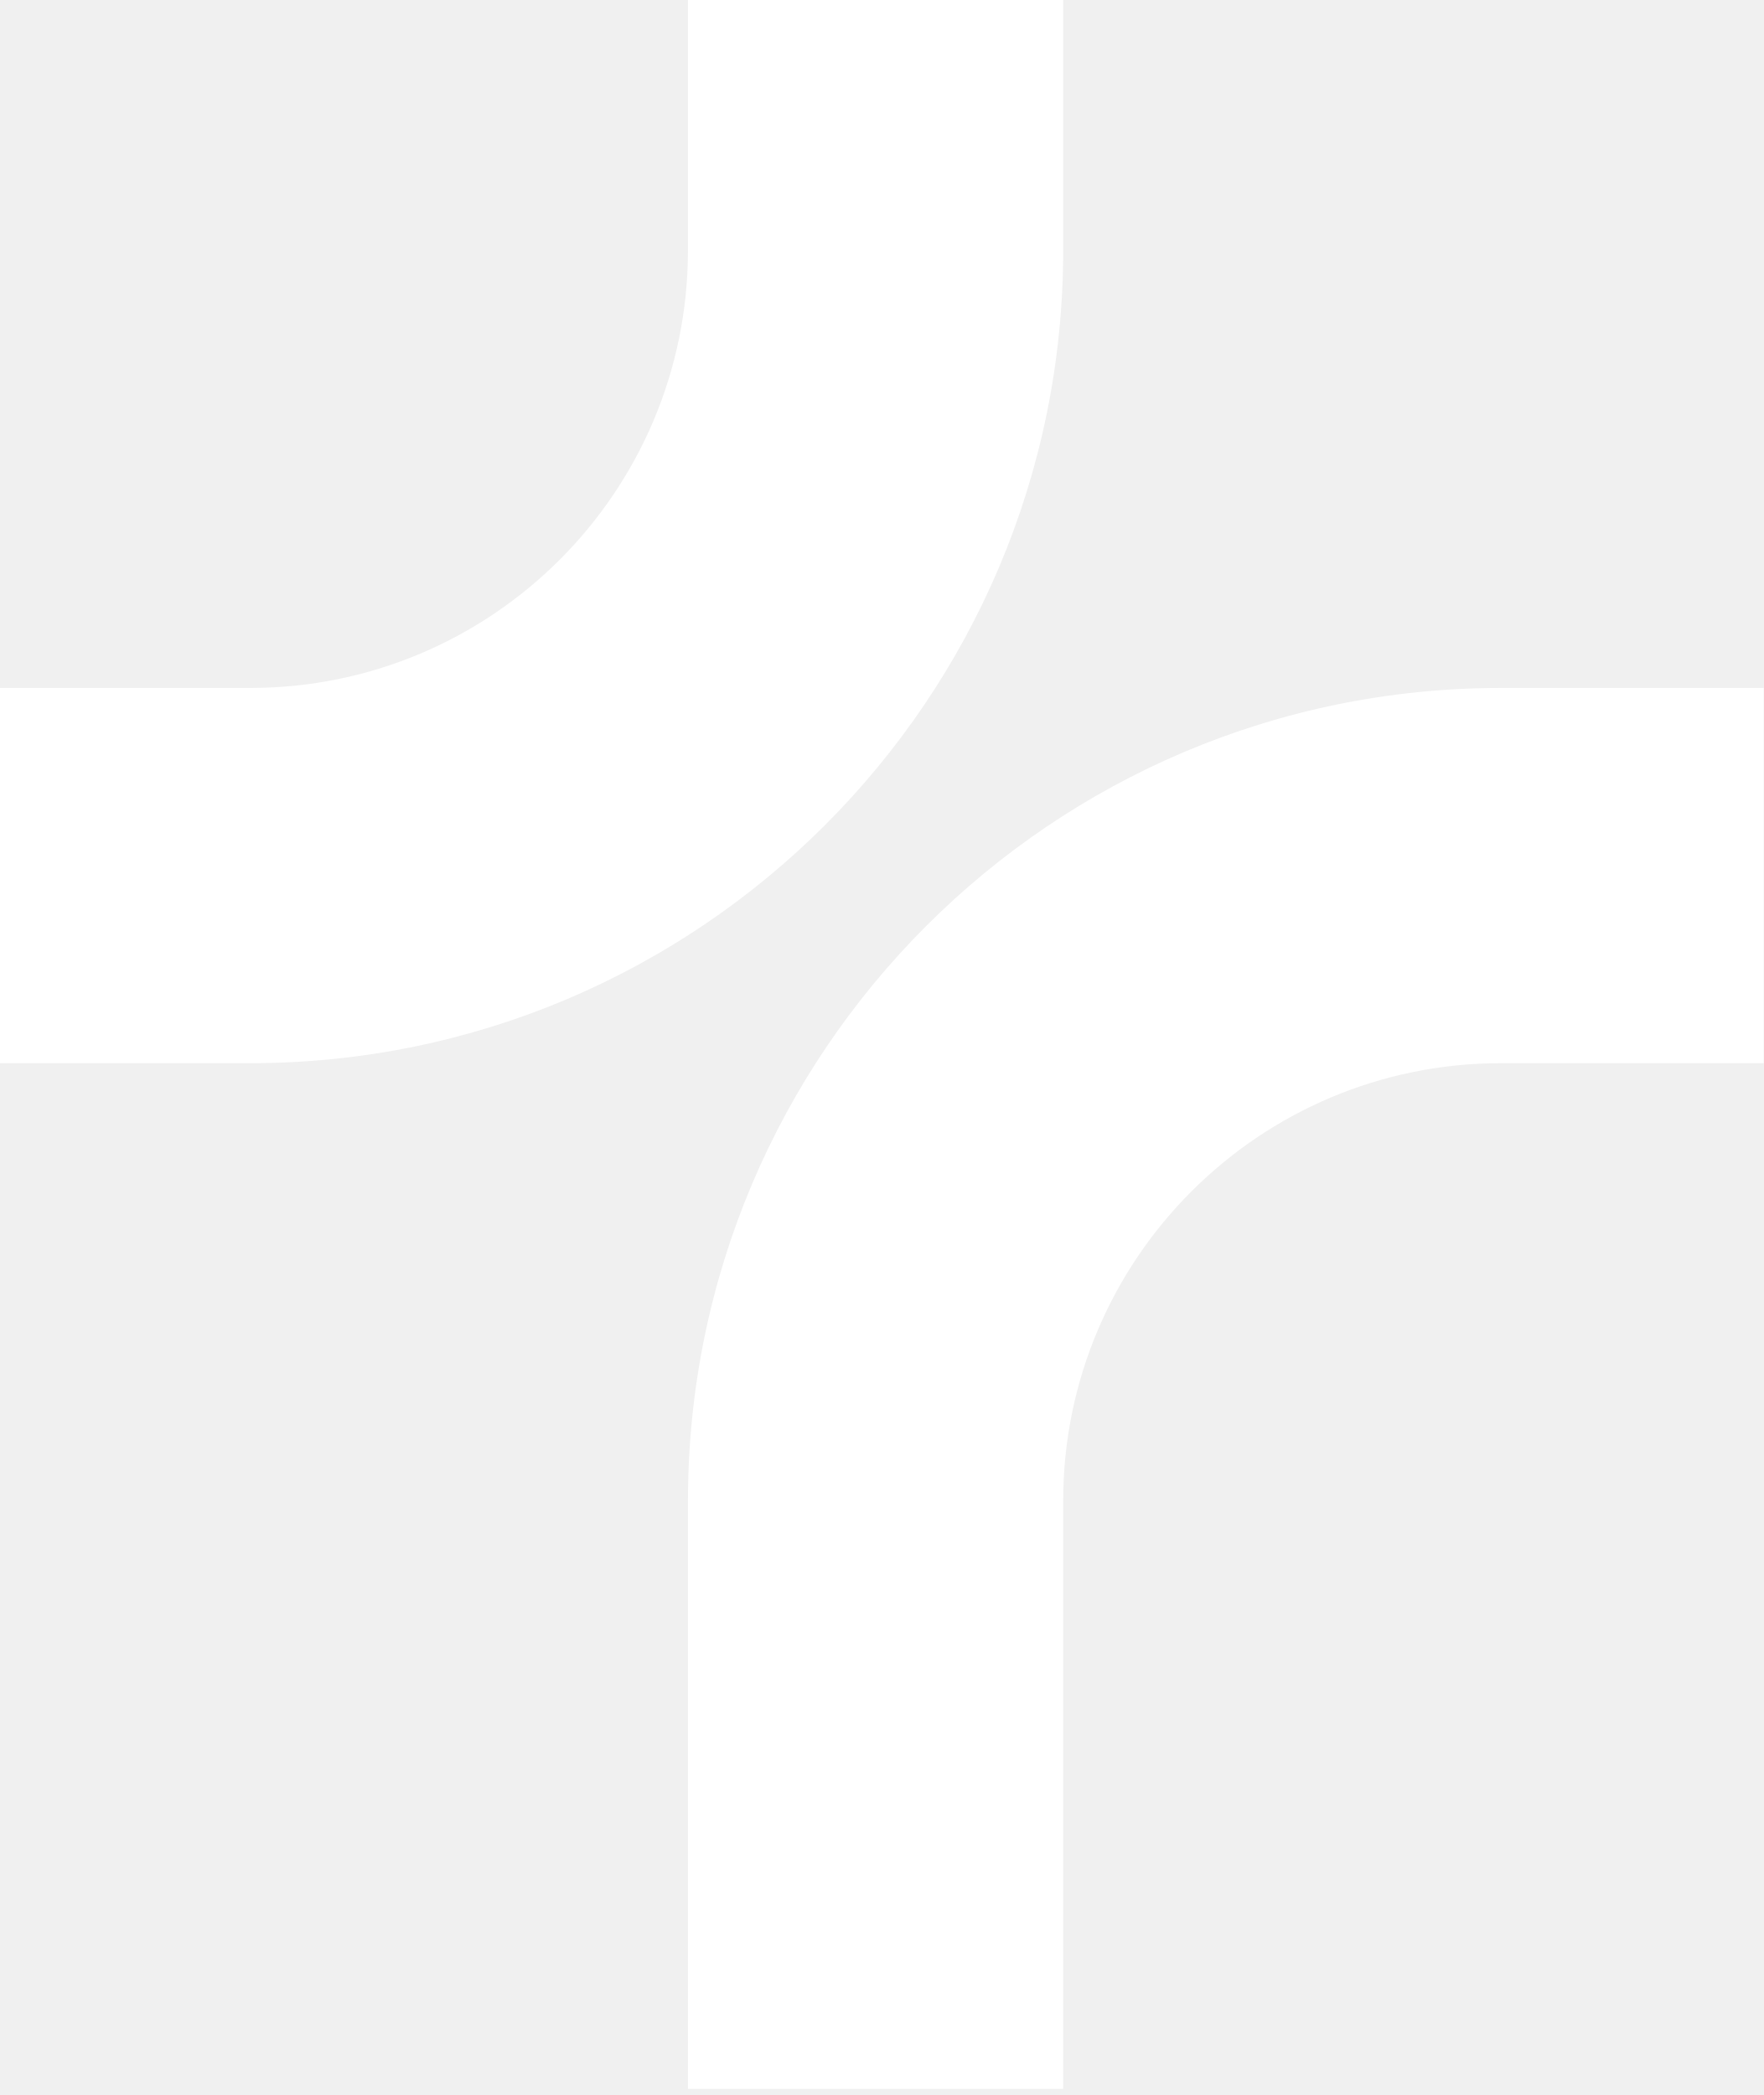
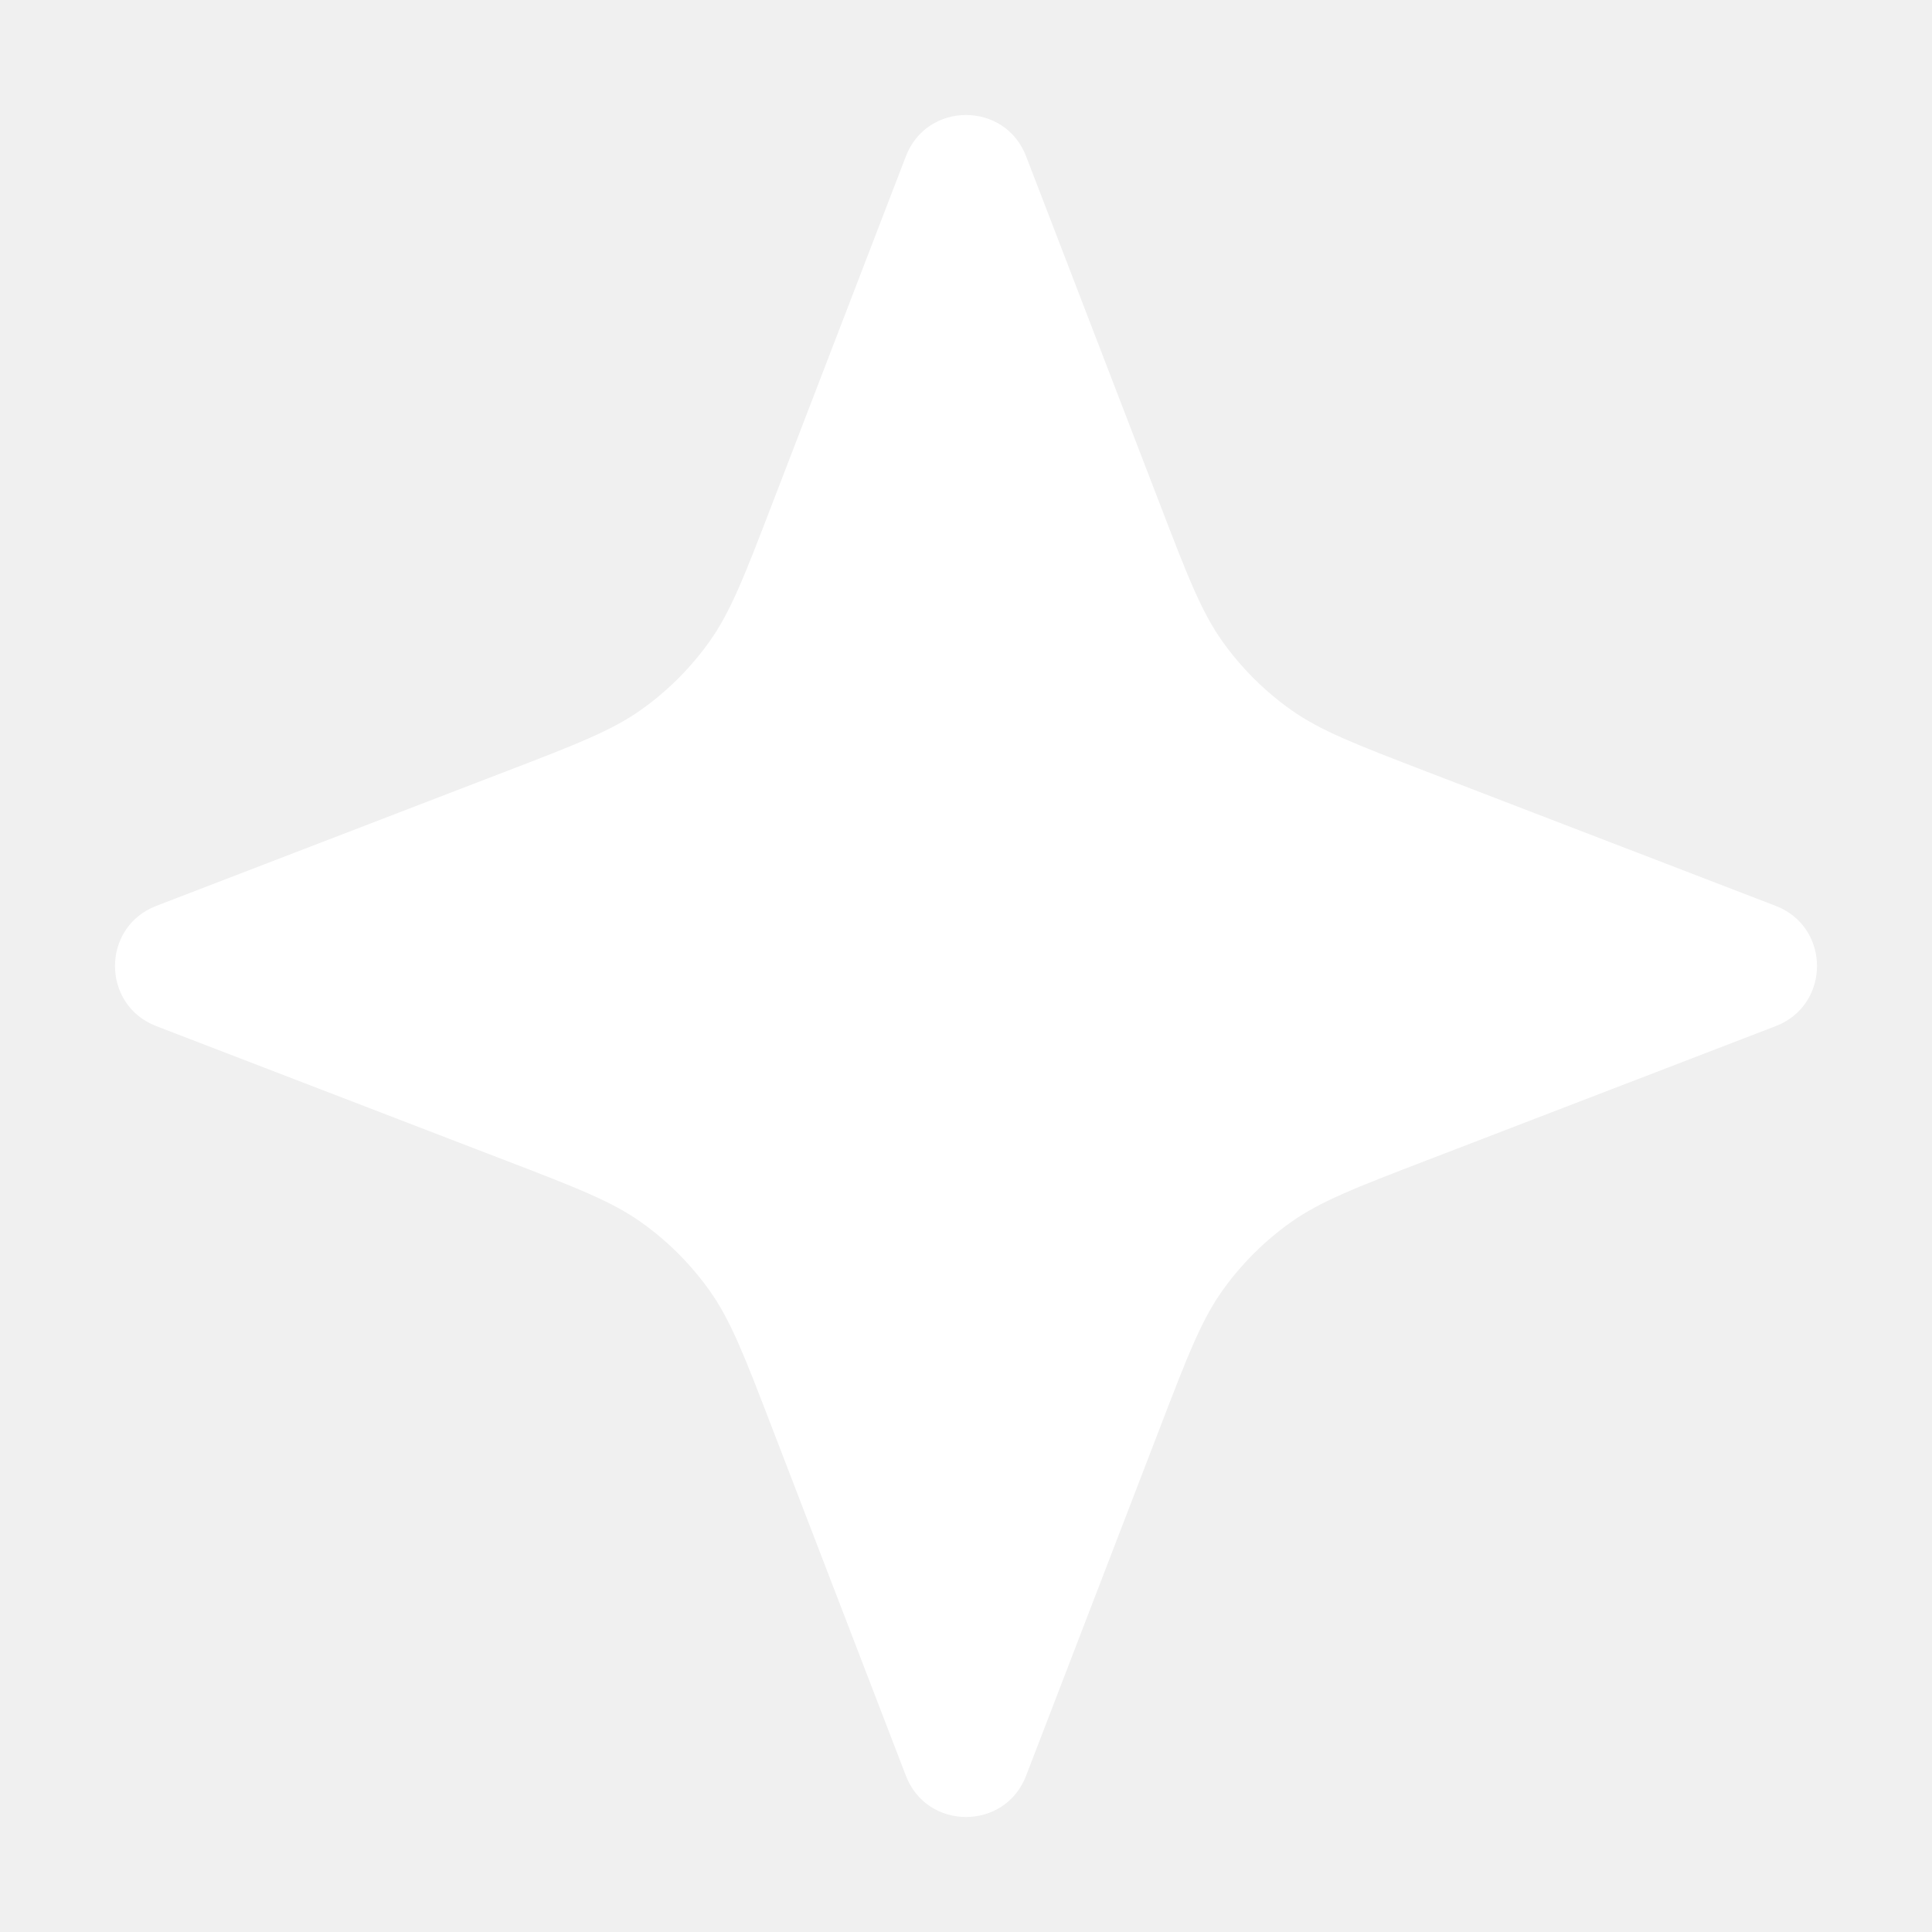
- <svg xmlns="http://www.w3.org/2000/svg" width="165" height="196" viewBox="0 0 165 196" fill="none">
-   <path fill-rule="evenodd" clip-rule="evenodd" d="M99.468 140.426V195.426H64.362V140.426C64.362 98.417 98.417 64.362 140.426 64.362H165V99.468H140.426C117.805 99.468 99.468 117.805 99.468 140.426Z" fill="white" />
-   <path fill-rule="evenodd" clip-rule="evenodd" d="M64.362 23.404V0H99.468V23.404C99.468 65.413 65.413 99.468 23.404 99.468H0V64.362H23.404C46.024 64.362 64.362 46.024 64.362 23.404Z" fill="white" />
+ <svg xmlns="http://www.w3.org/2000/svg" width="150" height="150" viewBox="0 0 150 150" fill="none">
+   <g clip-path="url(#clip0_492_1374)">
+     <path d="M70.333 12.133C71.977 7.86 78.023 7.86 79.667 12.133L90.09 39.233C92.205 44.732 93.263 47.482 94.906 49.795C96.365 51.845 98.156 53.636 100.205 55.093C102.518 56.738 105.268 57.795 110.767 59.91L137.867 70.333C142.14 71.977 142.14 78.023 137.867 79.667L110.767 90.09C105.268 92.205 102.518 93.263 100.205 94.906C98.156 96.365 96.365 98.156 94.906 100.205C93.263 102.518 92.205 105.268 90.09 110.767L79.667 137.867C78.023 142.14 71.977 142.14 70.333 137.867L59.91 110.767C57.795 105.268 56.738 102.518 55.093 100.205C53.636 98.156 51.845 96.365 49.795 94.906C47.482 93.263 44.732 92.205 39.233 90.09L12.133 79.667C7.86 78.023 7.86 71.977 12.133 70.333L39.233 59.91C44.732 57.795 47.482 56.738 49.795 55.093C51.845 53.636 53.636 51.845 55.093 49.795C56.738 47.482 57.795 44.732 59.91 39.233L70.333 12.133Z" fill="white" />
+   </g>
+   <defs>
+     <clipPath id="clip0_492_1374">
+       <rect width="150" height="150" rx="8" fill="white" />
+     </clipPath>
+   </defs>
</svg>
